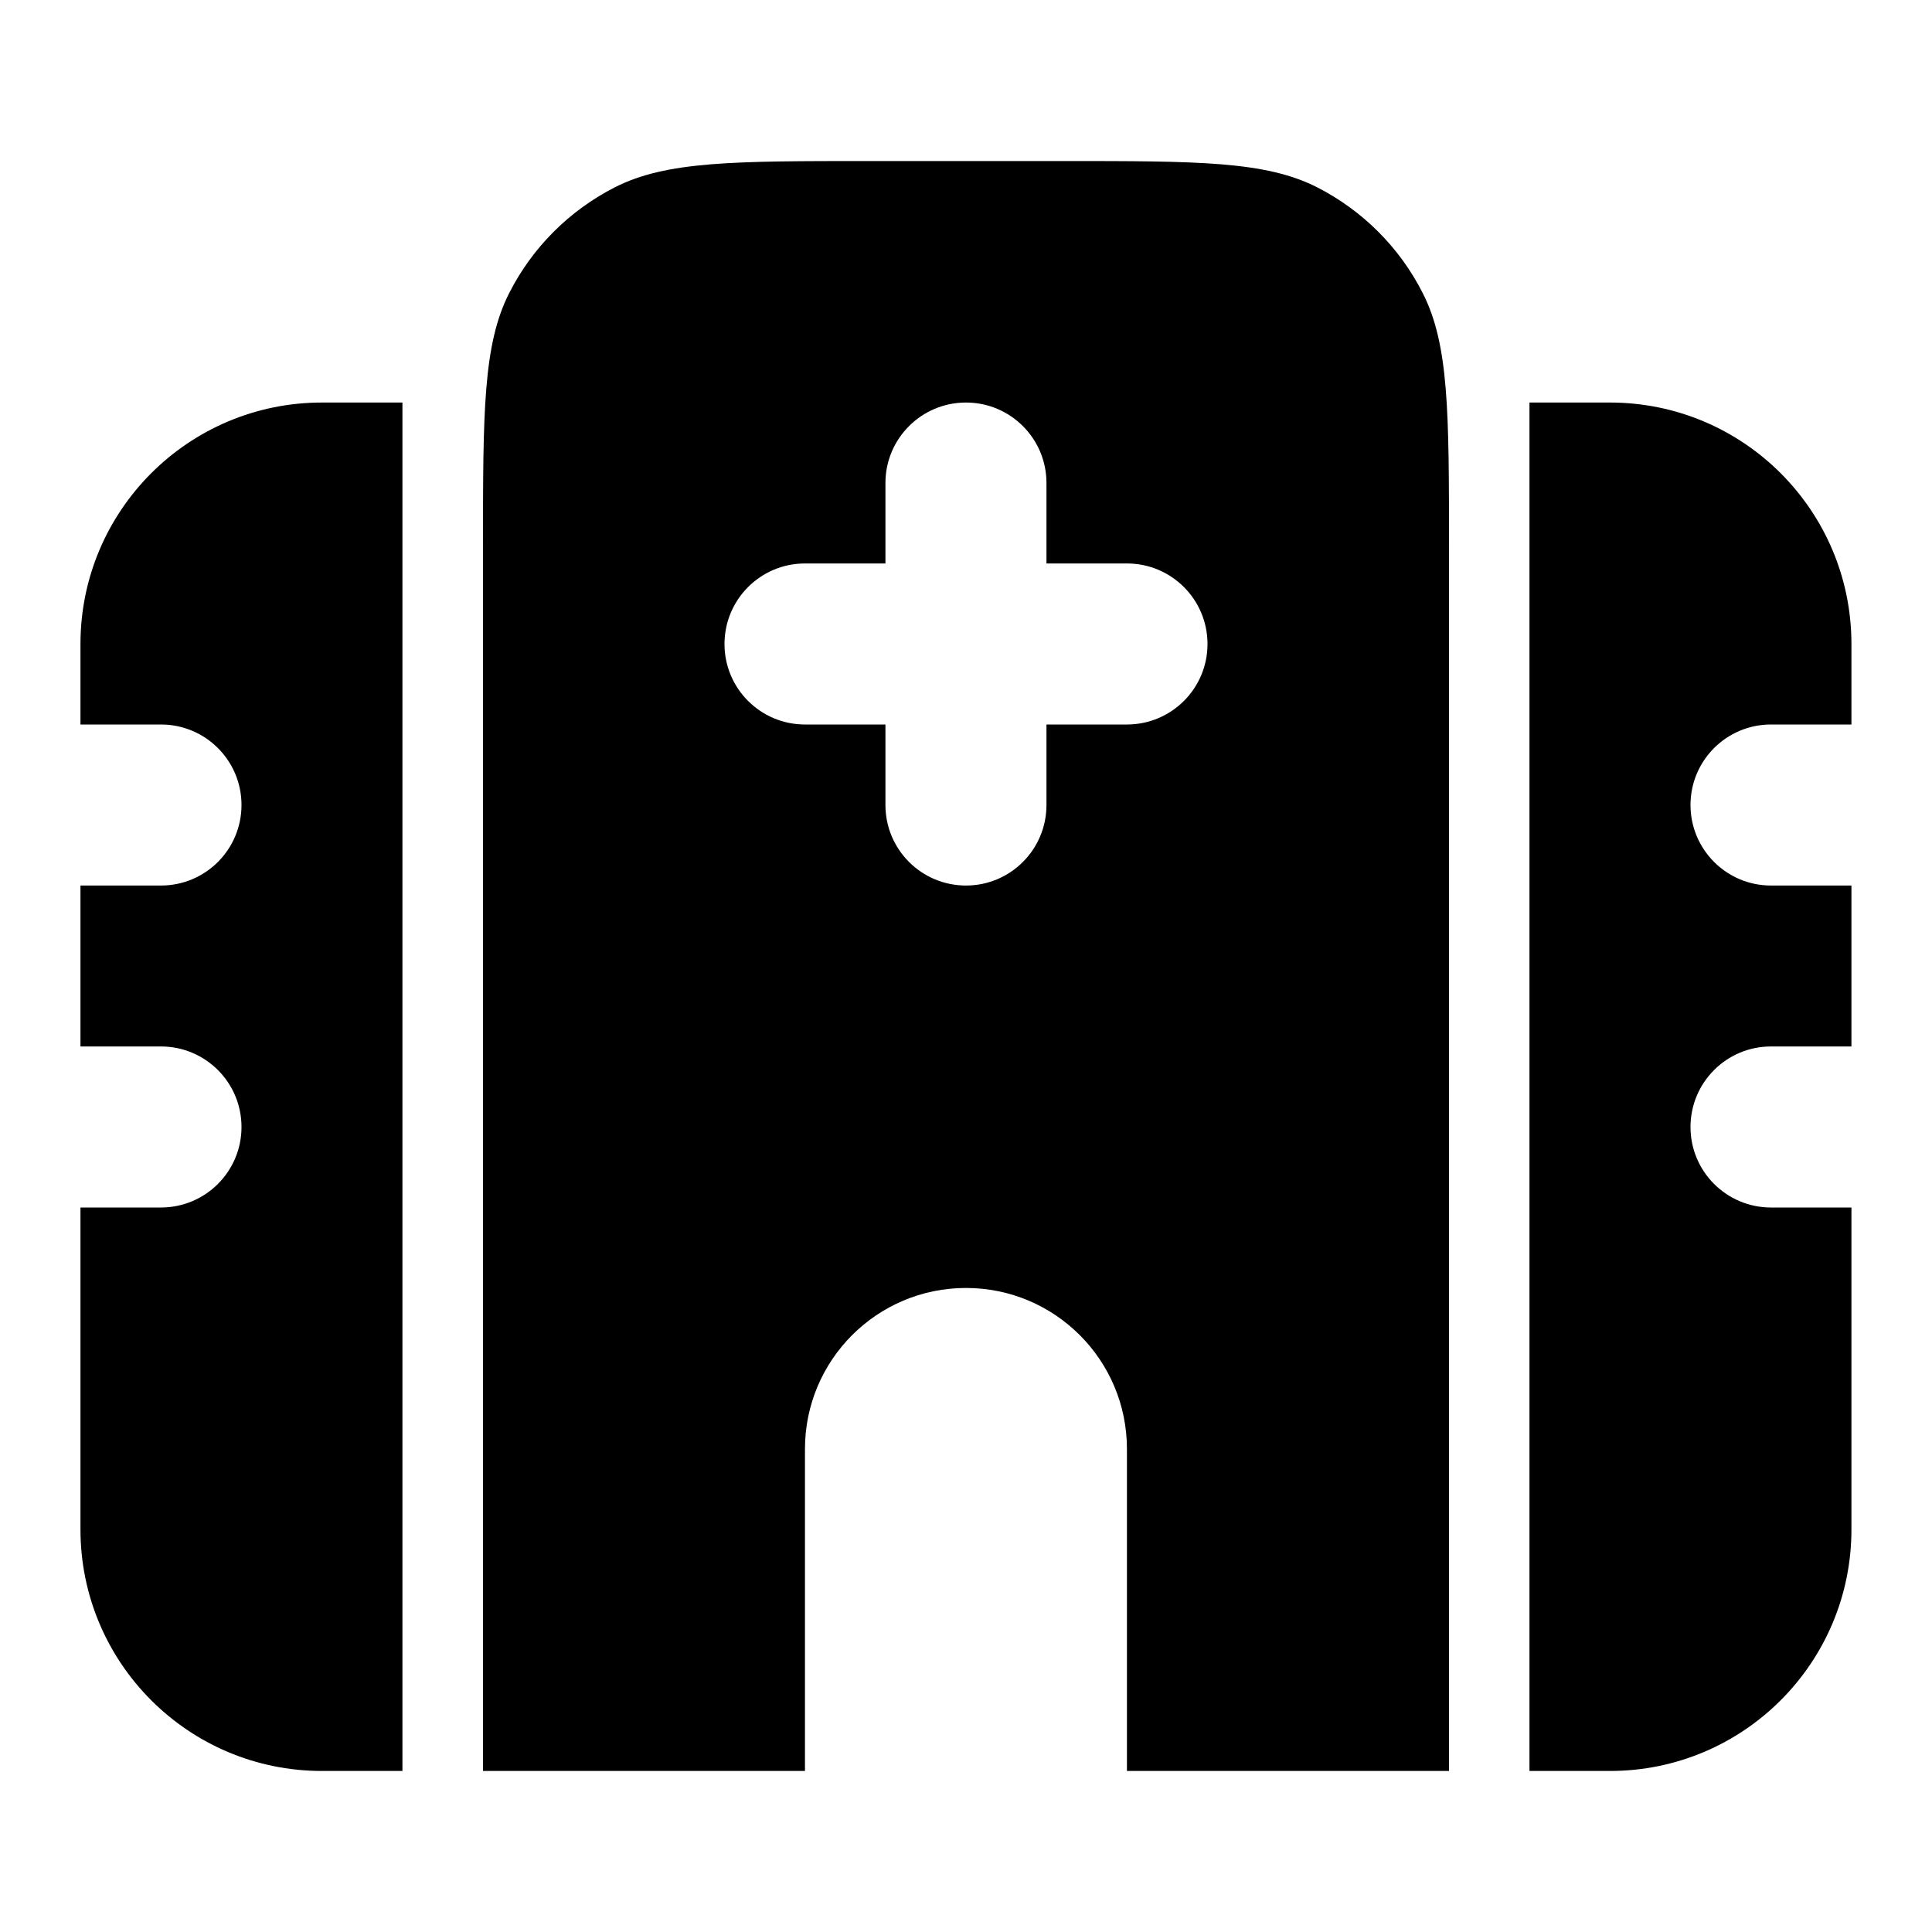
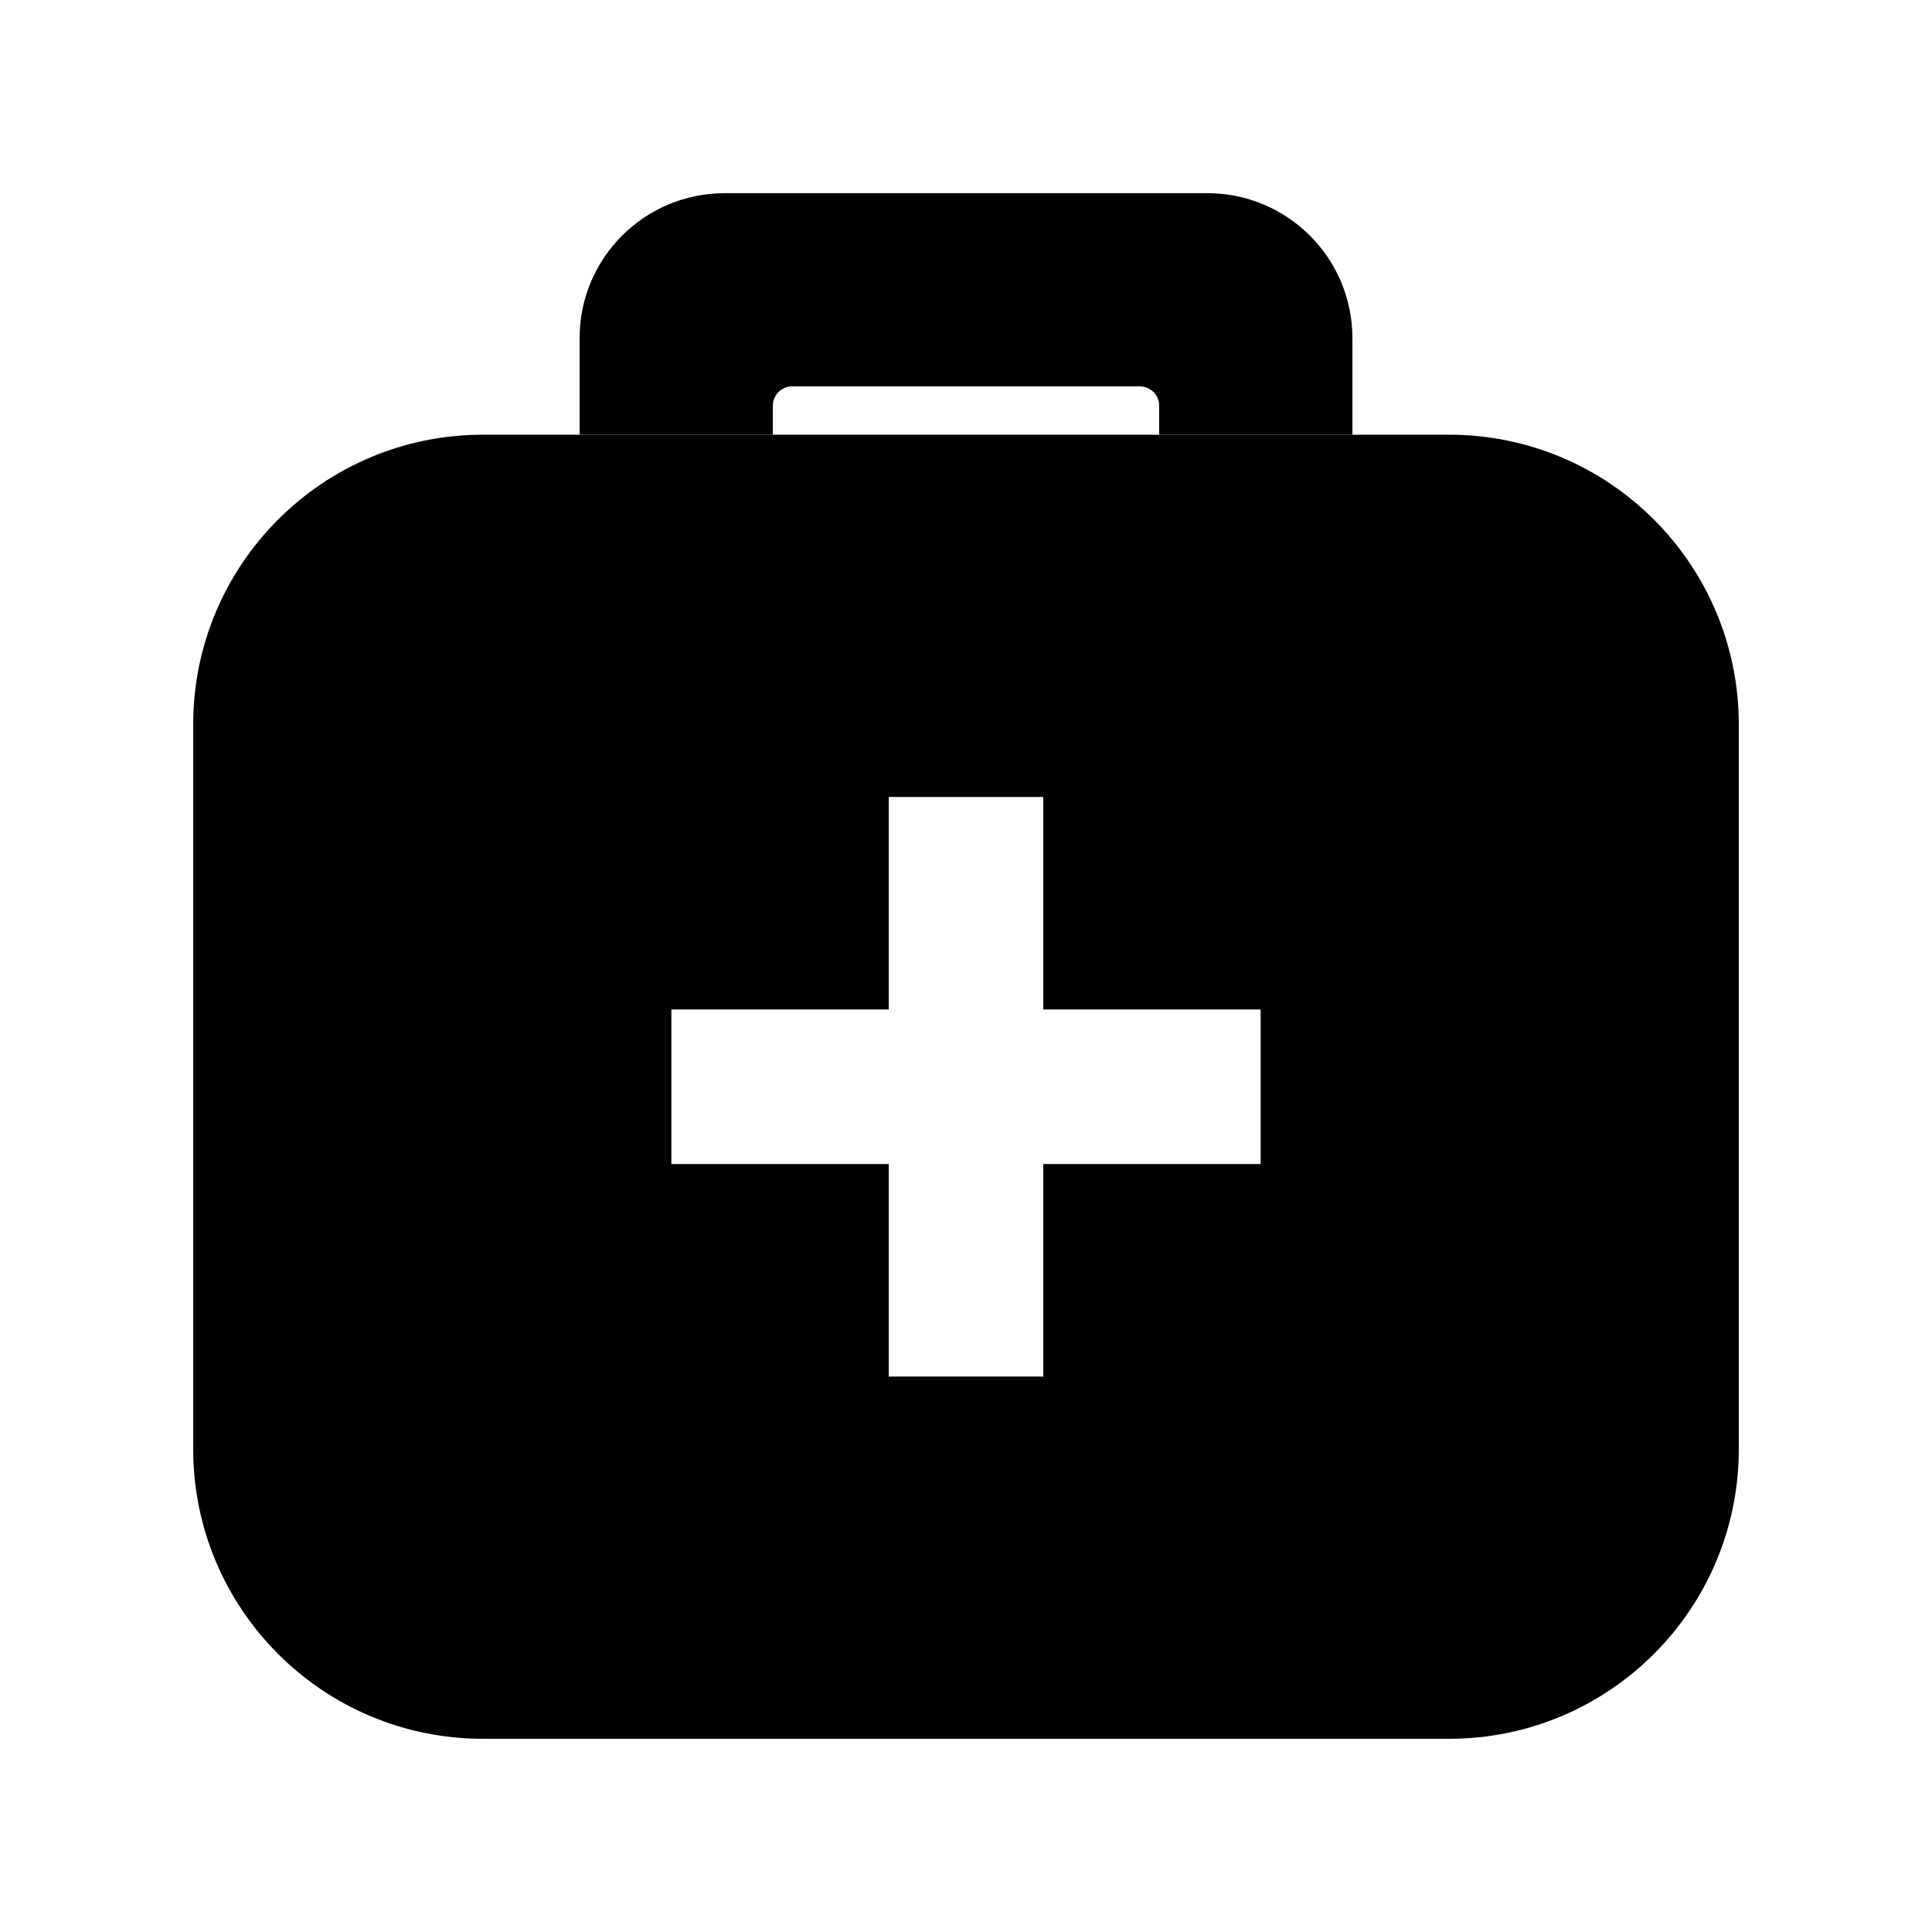
<svg xmlns="http://www.w3.org/2000/svg" width="20" height="20" viewBox="0 0 20 20" fill="none">
-   <path fill-rule="evenodd" clip-rule="evenodd" d="M5 5.667C5 4.267 5 3.566 5.272 3.032C5.512 2.561 5.894 2.179 6.365 1.939C6.899 1.667 7.6 1.667 9 1.667H11C12.4 1.667 13.1 1.667 13.635 1.939C14.105 2.179 14.488 2.561 14.727 3.032C15 3.566 15 4.267 15 5.667V18.333H11.666V15C11.666 14.079 10.92 13.333 10 13.333C9.079 13.333 8.333 14.079 8.333 15V18.333H5V5.667ZM10.833 5C10.833 4.54 10.46 4.167 10 4.167C9.539 4.167 9.166 4.54 9.166 5V5.833H8.333C7.873 5.833 7.5 6.206 7.5 6.667C7.5 7.127 7.873 7.5 8.333 7.5H9.166V8.333C9.166 8.794 9.539 9.167 10 9.167C10.46 9.167 10.833 8.794 10.833 8.333V7.5H11.666C12.127 7.5 12.5 7.127 12.5 6.667C12.5 6.206 12.127 5.833 11.666 5.833H10.833V5Z" fill="currentColor" />
-   <path d="M3.333 4.167H4.166V18.333H3.333C1.952 18.333 0.833 17.214 0.833 15.833V12.5H1.666C2.127 12.5 2.5 12.127 2.5 11.667C2.5 11.206 2.127 10.833 1.666 10.833H0.833V9.167H1.666C2.127 9.167 2.5 8.794 2.5 8.333C2.5 7.873 2.127 7.5 1.666 7.5H0.833V6.667C0.833 5.286 1.952 4.167 3.333 4.167Z" fill="currentColor" />
-   <path d="M16.666 18.333H15.833V4.167H16.666C18.047 4.167 19.166 5.286 19.166 6.667V7.5H18.333C17.873 7.5 17.5 7.873 17.5 8.333C17.5 8.794 17.873 9.167 18.333 9.167H19.166V10.833H18.333C17.873 10.833 17.5 11.206 17.5 11.667C17.5 12.127 17.873 12.5 18.333 12.5H19.166V15.833C19.166 17.214 18.047 18.333 16.666 18.333Z" fill="currentColor" />
+   <path d="M7.5 2H12.5C13.328 2 14 2.672 14 3.5V4.5H12V4.2C12 4.09 11.911 4 11.8 4H8.2C8.09 4 8 4.09 8 4.2V4.5H6V3.5C6 2.672 6.672 2 7.5 2Z" fill="currentColor" />
+   <path fill-rule="evenodd" clip-rule="evenodd" d="M5 4.5H15C16.657 4.5 18 5.843 18 7.5V15C18 16.657 16.657 18 15 18H5C3.343 18 2 16.657 2 15V7.5C2 5.843 3.343 4.5 5 4.5ZM9.2 8.25H10.8V10.45H13.05V12.05H10.8V14.25H9.2V12.05H6.95V10.45H9.2V8.25Z" fill="currentColor" />
</svg>
